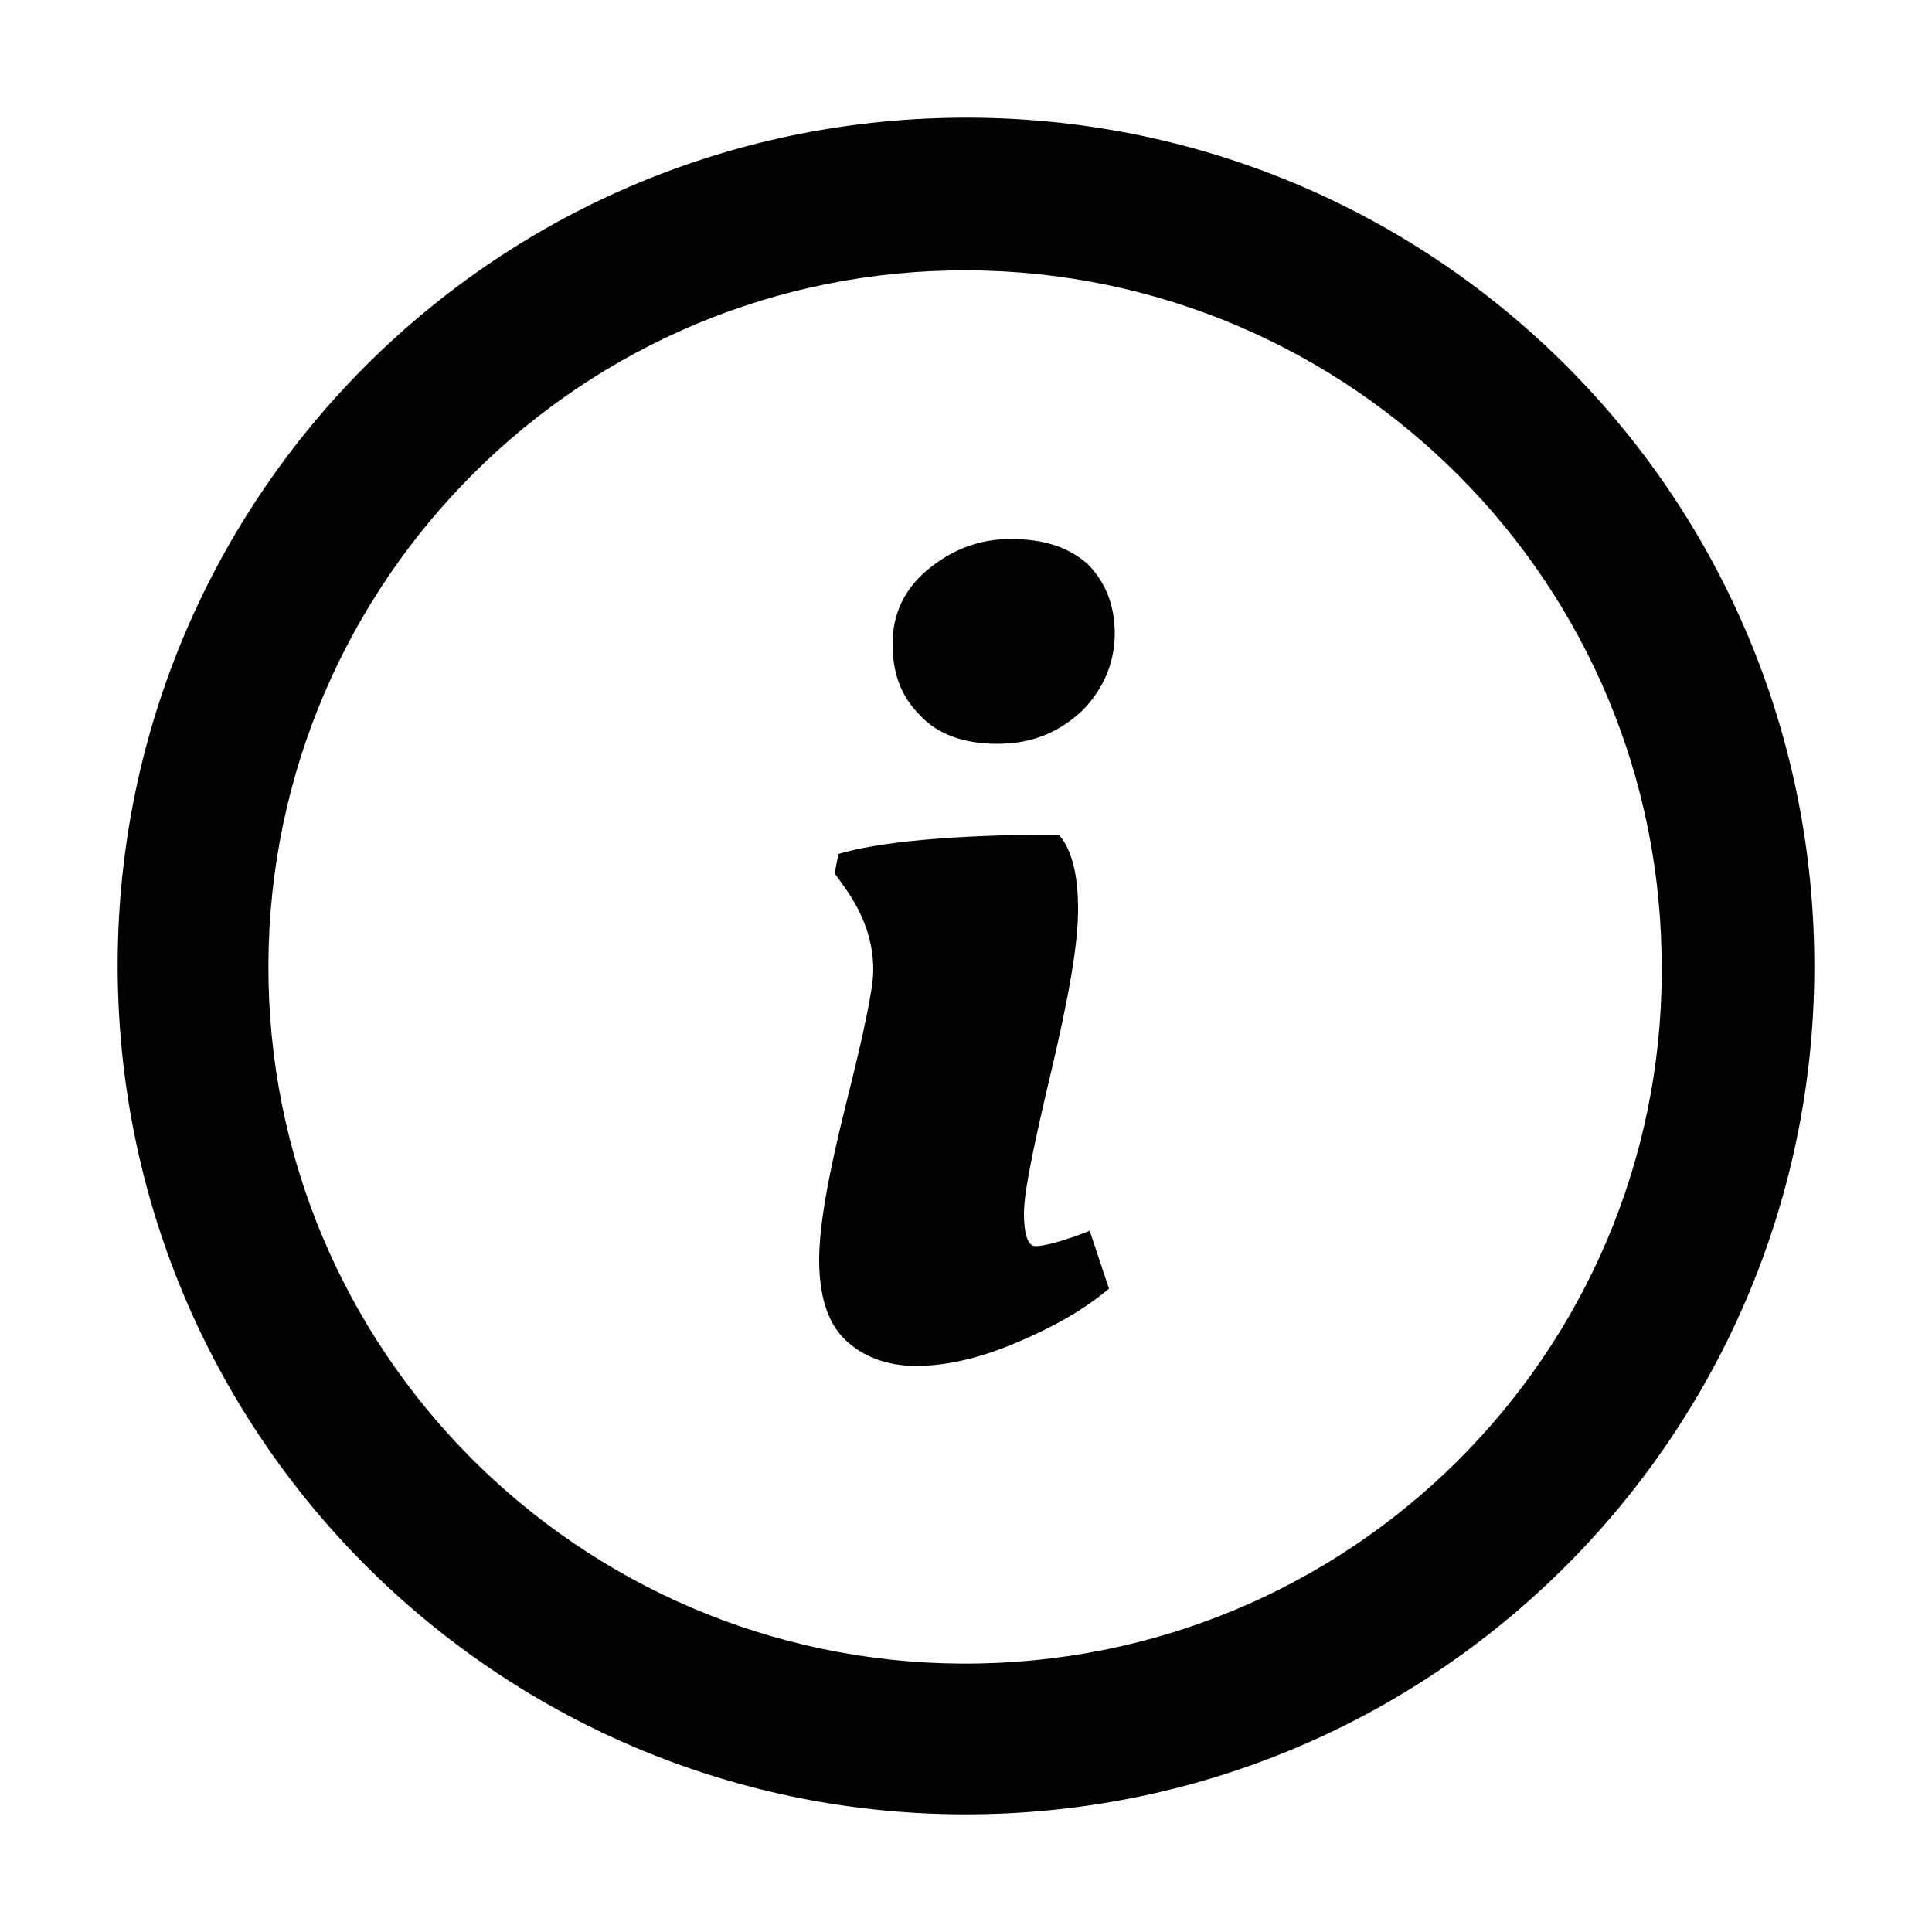
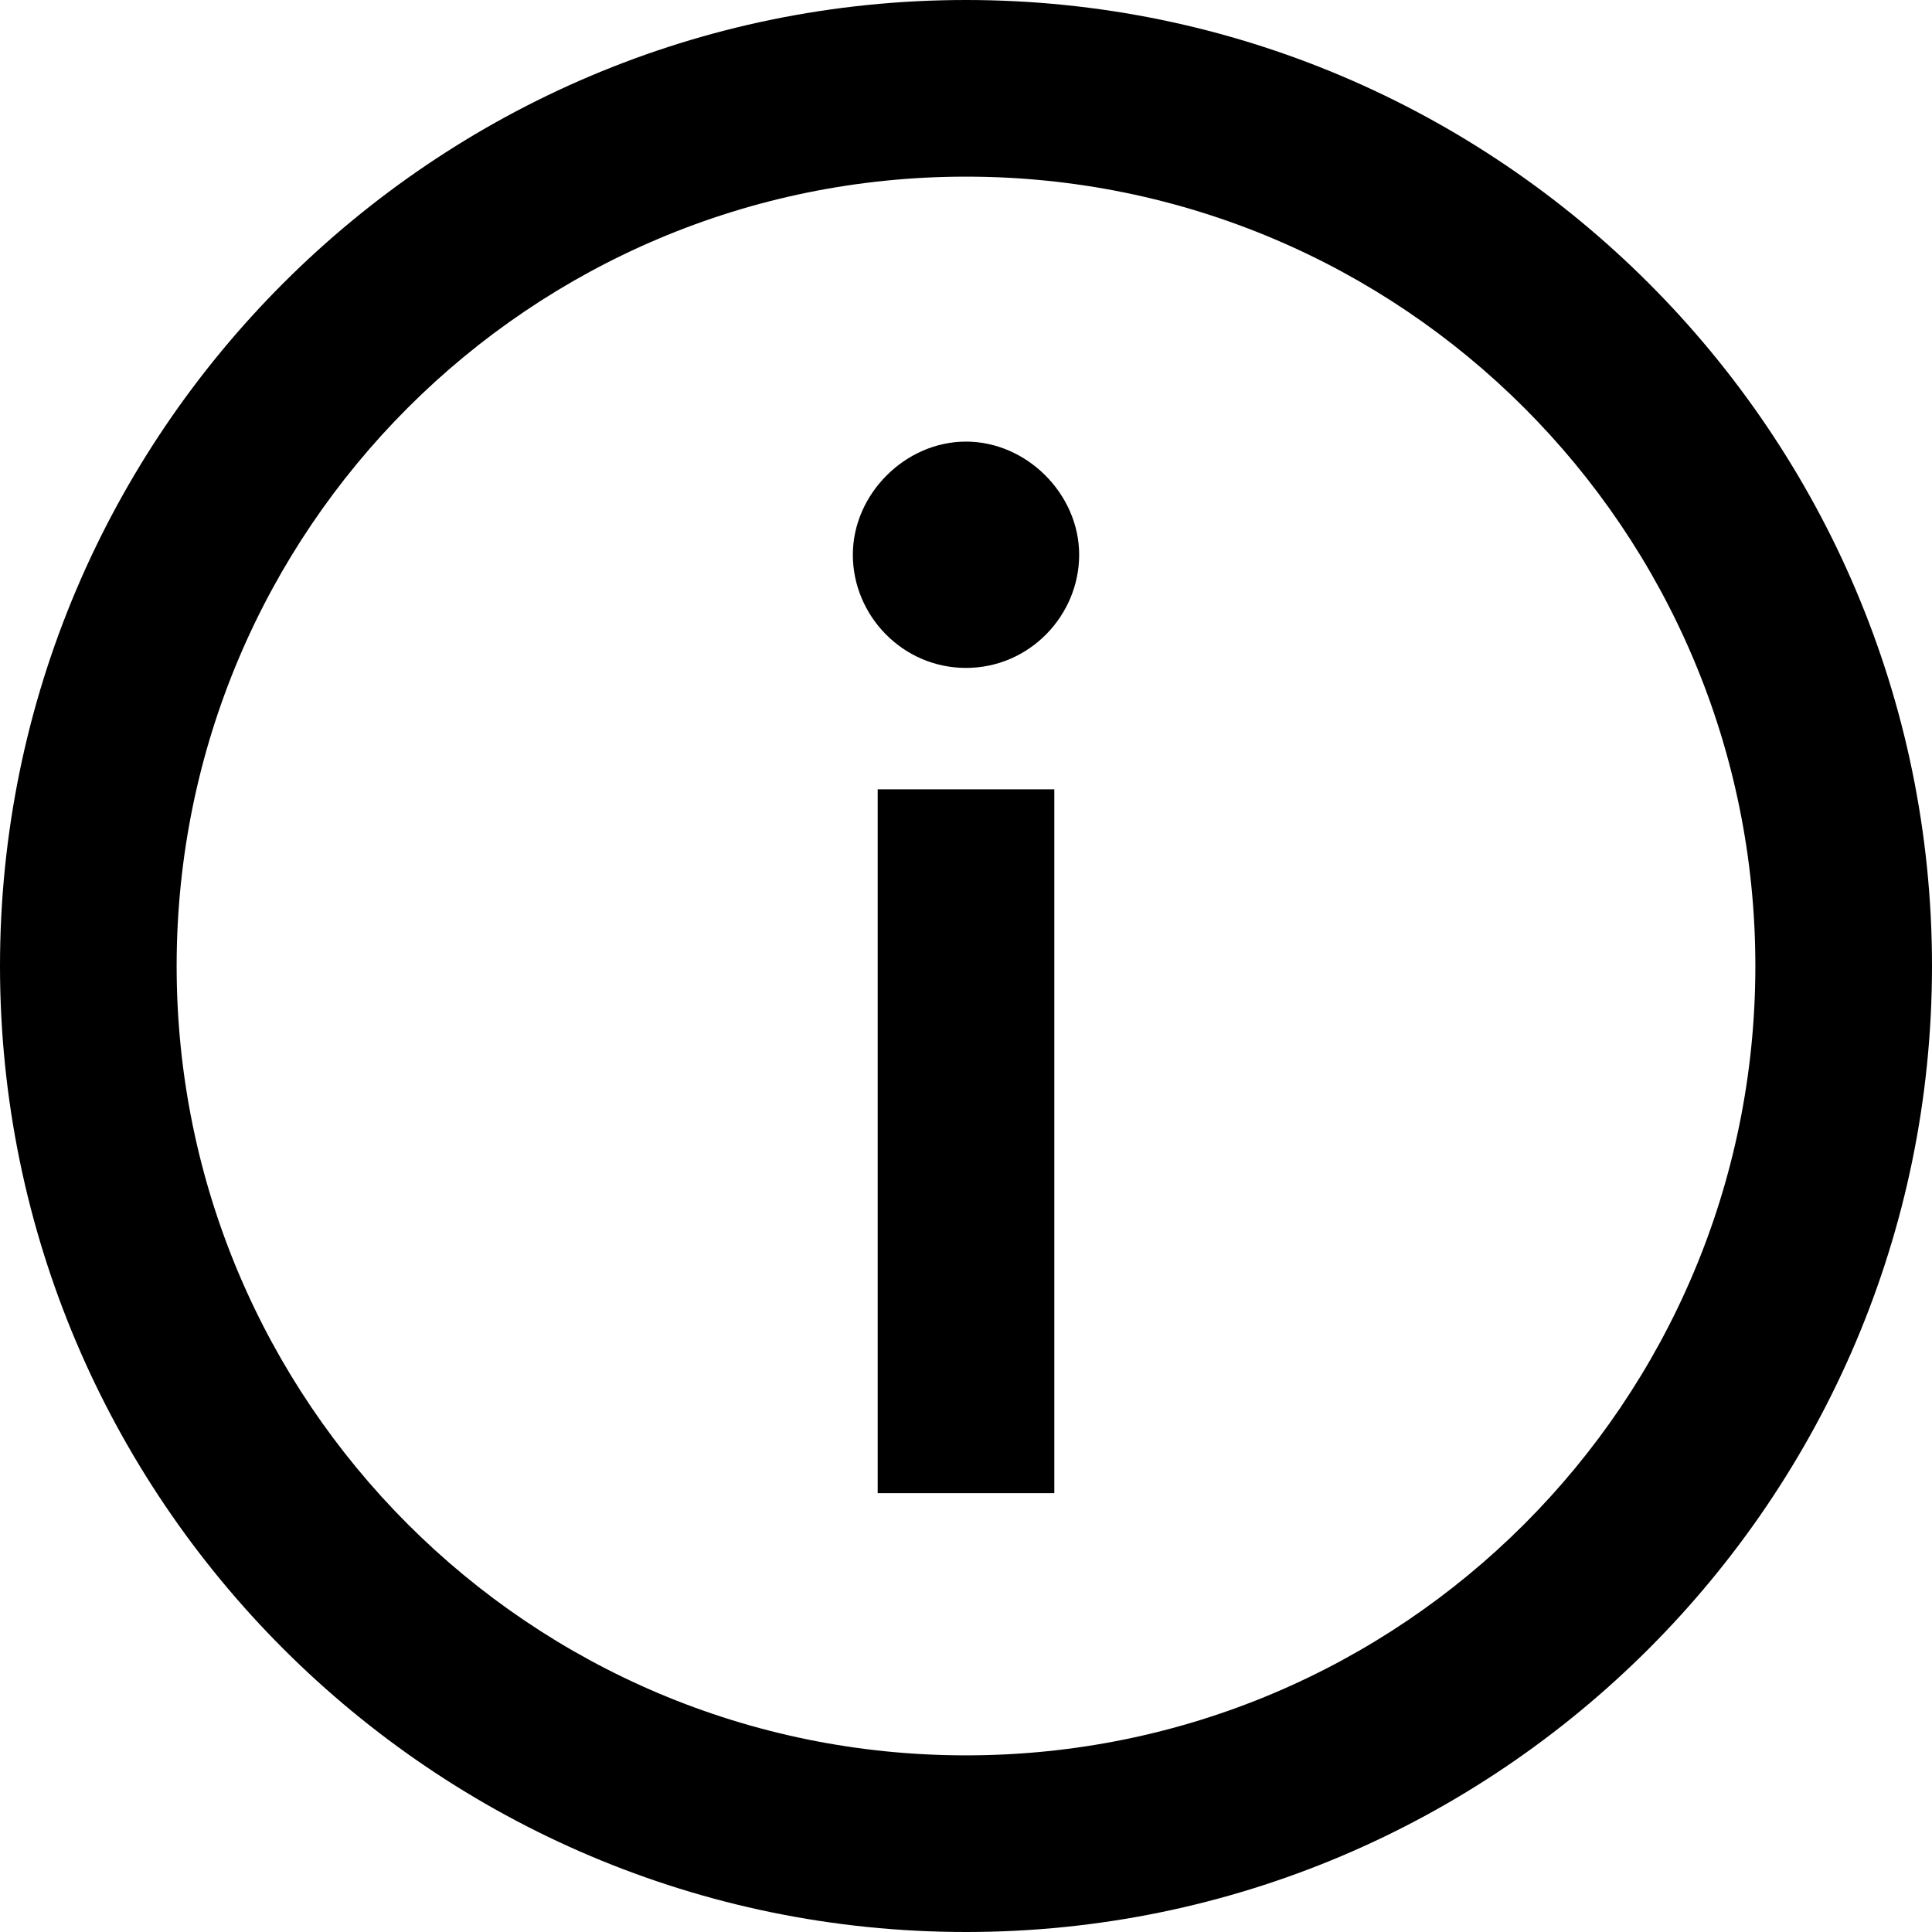
- <svg xmlns="http://www.w3.org/2000/svg" version="1.1" x="0px" y="0px" viewBox="0 0 100 100" style="enable-background:new 0 0 100 100;" xml:space="preserve">
-   <g>
-     <path d="M49.1,6.1C24.8,6.6,5.6,26.6,6.1,50.9c0.5,24.3,20.6,43.5,44.8,43c24.3-0.5,43.5-20.6,43-44.8   C93.4,24.8,73.4,5.6,49.1,6.1z M50.7,86.1c-19.9,0.4-36.4-15.4-36.8-35.3c-0.4-19.9,15.4-36.4,35.3-36.8   c19.9-0.4,36.4,15.4,36.8,35.3C86.5,69.2,70.7,85.7,50.7,86.1z" />
-     <g>
-       <path d="M55.8,47.1c0,1.8-0.5,4.6-1.4,8.4c-0.9,3.8-1.4,6.2-1.4,7.3c0,1.1,0.2,1.7,0.6,1.7c0.4,0,1.2-0.2,2.3-0.6    l0.5-0.2l1,3c-1.3,1.1-2.9,2-4.8,2.8c-1.9,0.8-3.6,1.2-5.2,1.2c-1.5,0-2.8-0.5-3.7-1.4c-0.9-0.9-1.3-2.3-1.3-4.1    c0-1.8,0.5-4.5,1.4-8.1c0.9-3.6,1.4-5.9,1.4-6.9c0-1.5-0.5-2.9-1.5-4.3l-0.5-0.7l0.2-1c2-0.6,5.8-1,11.4-1    C55.5,44,55.8,45.3,55.8,47.1z M51.6,38.5c-1.7,0-3.1-0.5-4-1.5c-1-1-1.4-2.2-1.4-3.7c0-1.5,0.6-2.8,1.8-3.8    c1.2-1,2.6-1.6,4.3-1.6c1.7,0,3,0.4,4,1.3c0.9,0.9,1.4,2.1,1.4,3.6c0,1.5-0.6,2.9-1.7,4C54.7,38,53.3,38.5,51.6,38.5z" />
-     </g>
-   </g>
+ <svg xmlns="http://www.w3.org/2000/svg" version="1.1" id="Layer_1" x="0px" y="0px" viewBox="0 0 70 70" style="enable-background:new 0 0 70 70;" xml:space="preserve">
+   <path d="M35,70C15.7,70,0,54.3,0,35S15.7,0,35,0s35,15.7,35,35S54.3,70,35,70z M35,63.6c15.8,0,28.6-12.8,28.6-28.6S50.8,6.4,35,6.4  S6.4,19.2,6.4,35S19.2,63.6,35,63.6z M31.8,28.6h6.4v25.5h-6.4V28.6z M35,24.2c-2.3,0-4.1-1.9-4.1-4.1s1.9-4.1,4.1-4.1  s4.1,1.9,4.1,4.1S37.3,24.2,35,24.2z" />
</svg>
